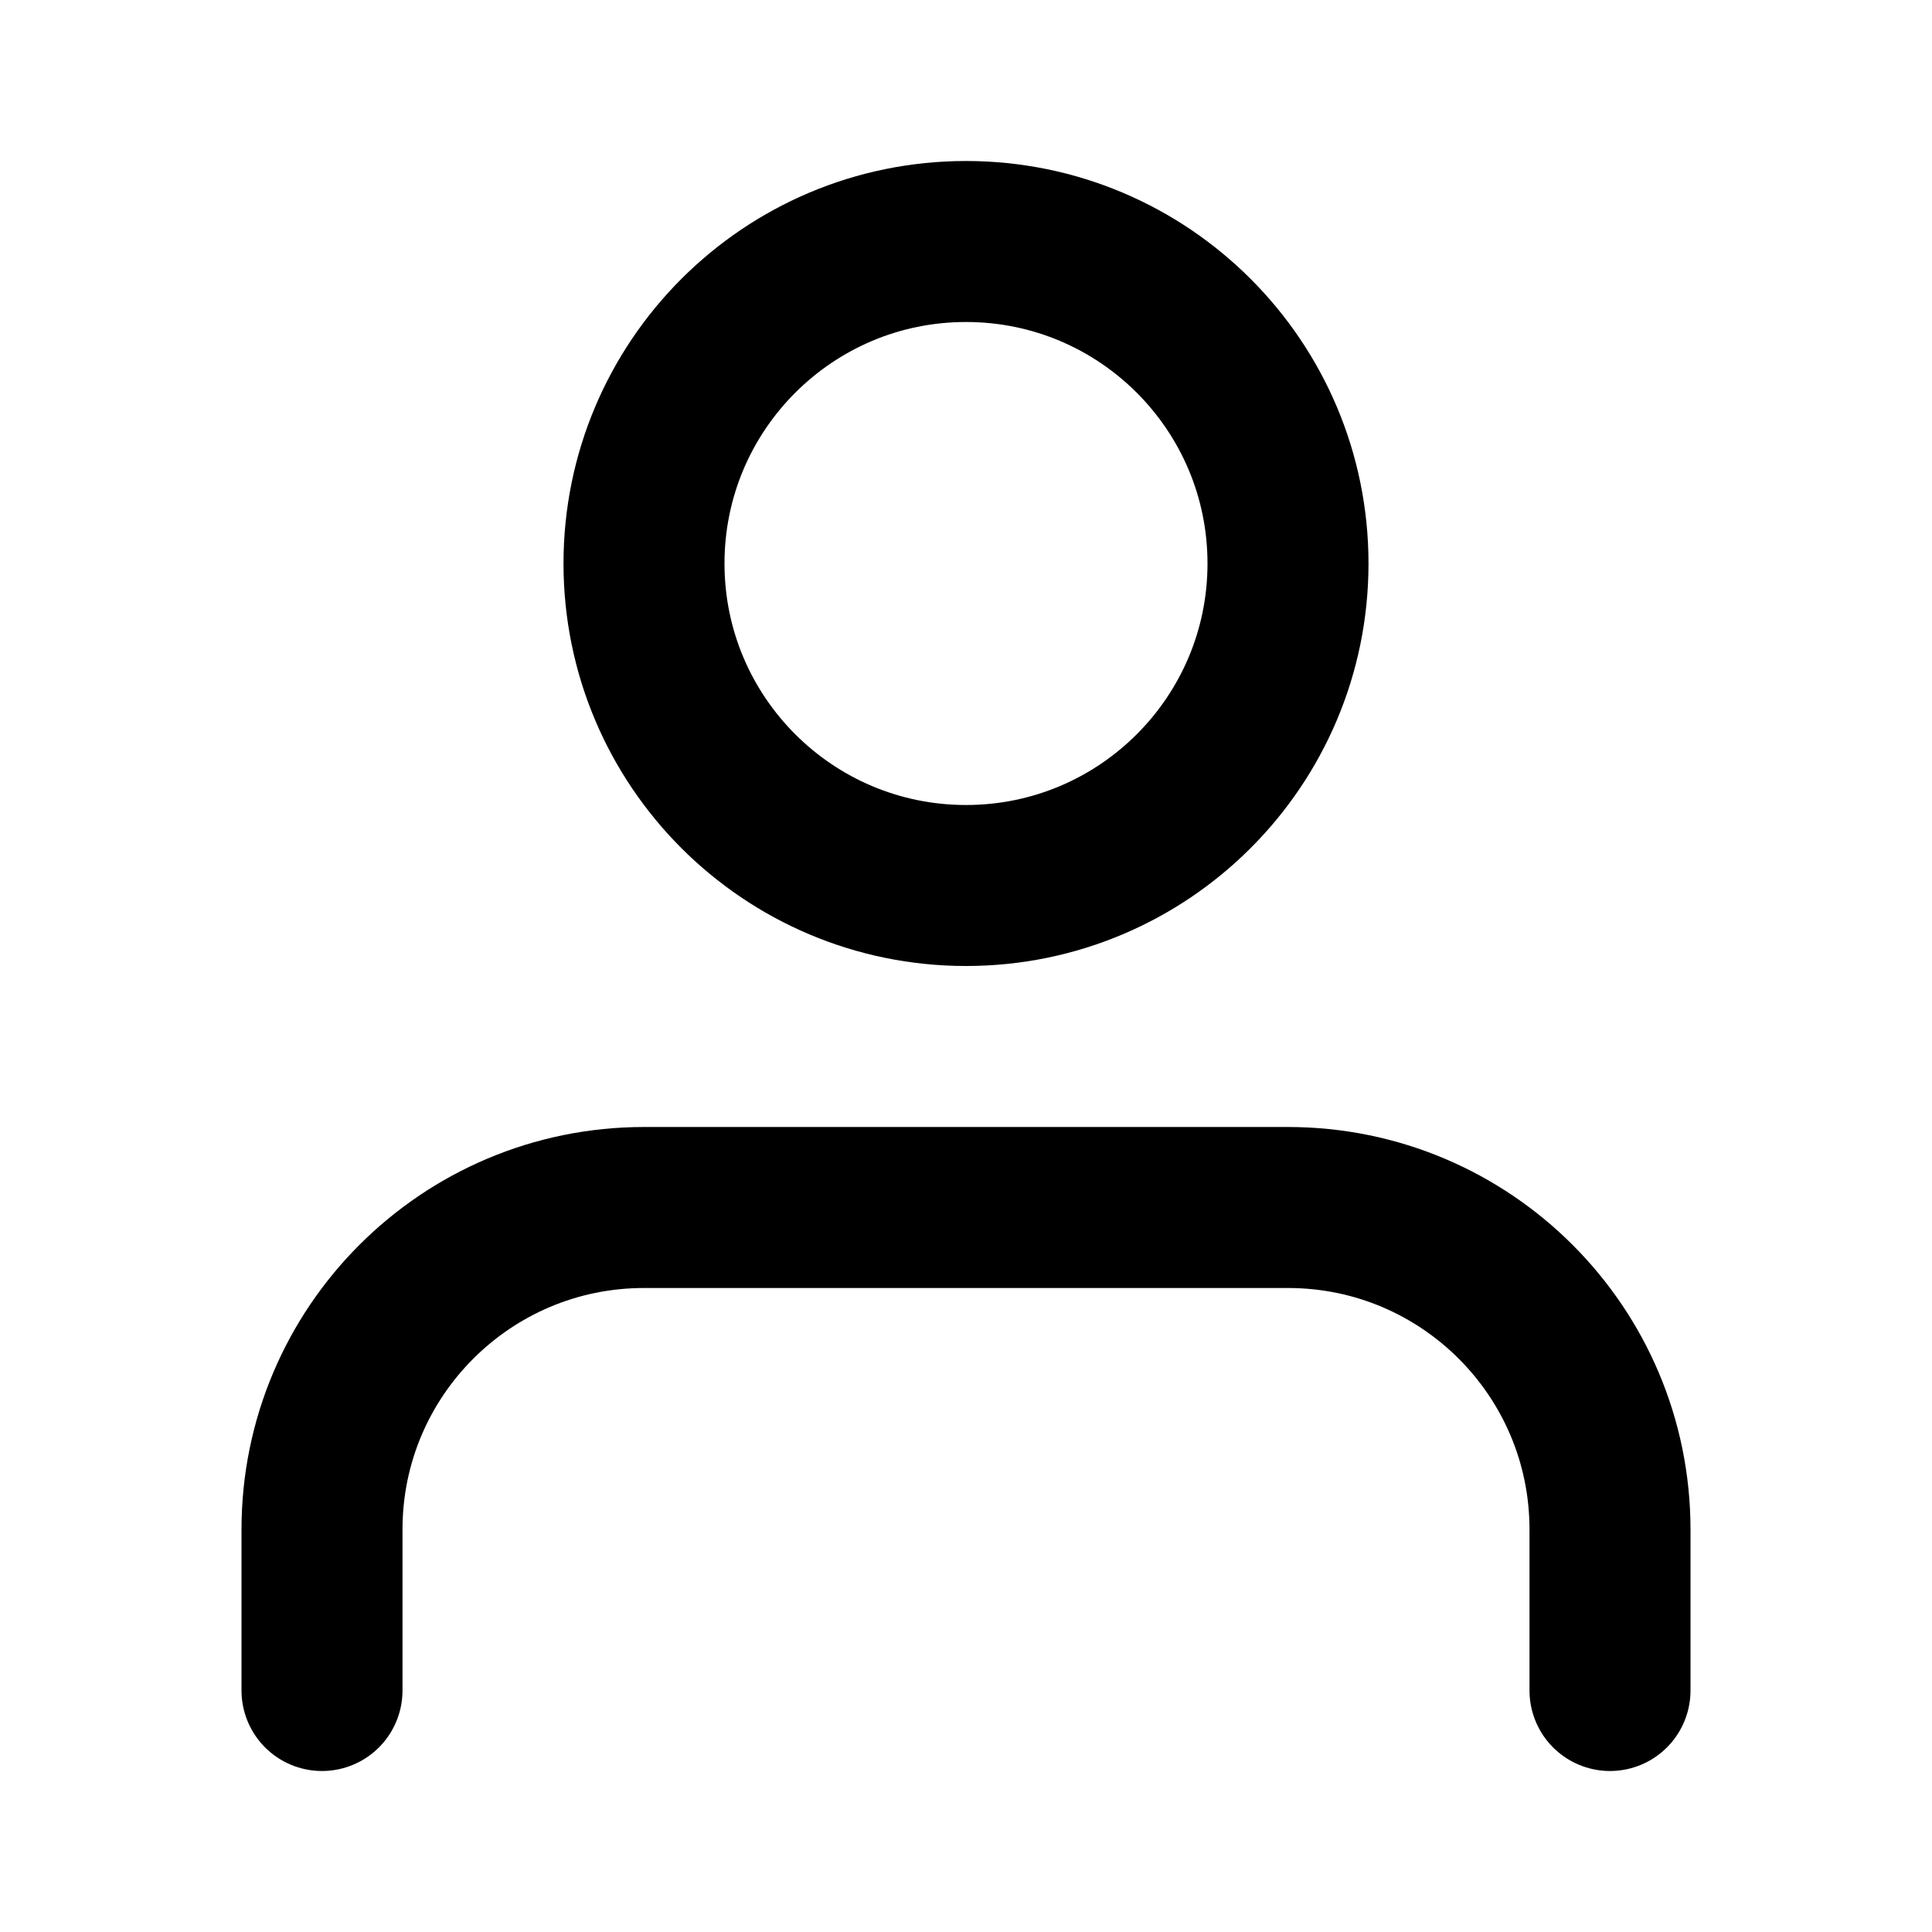
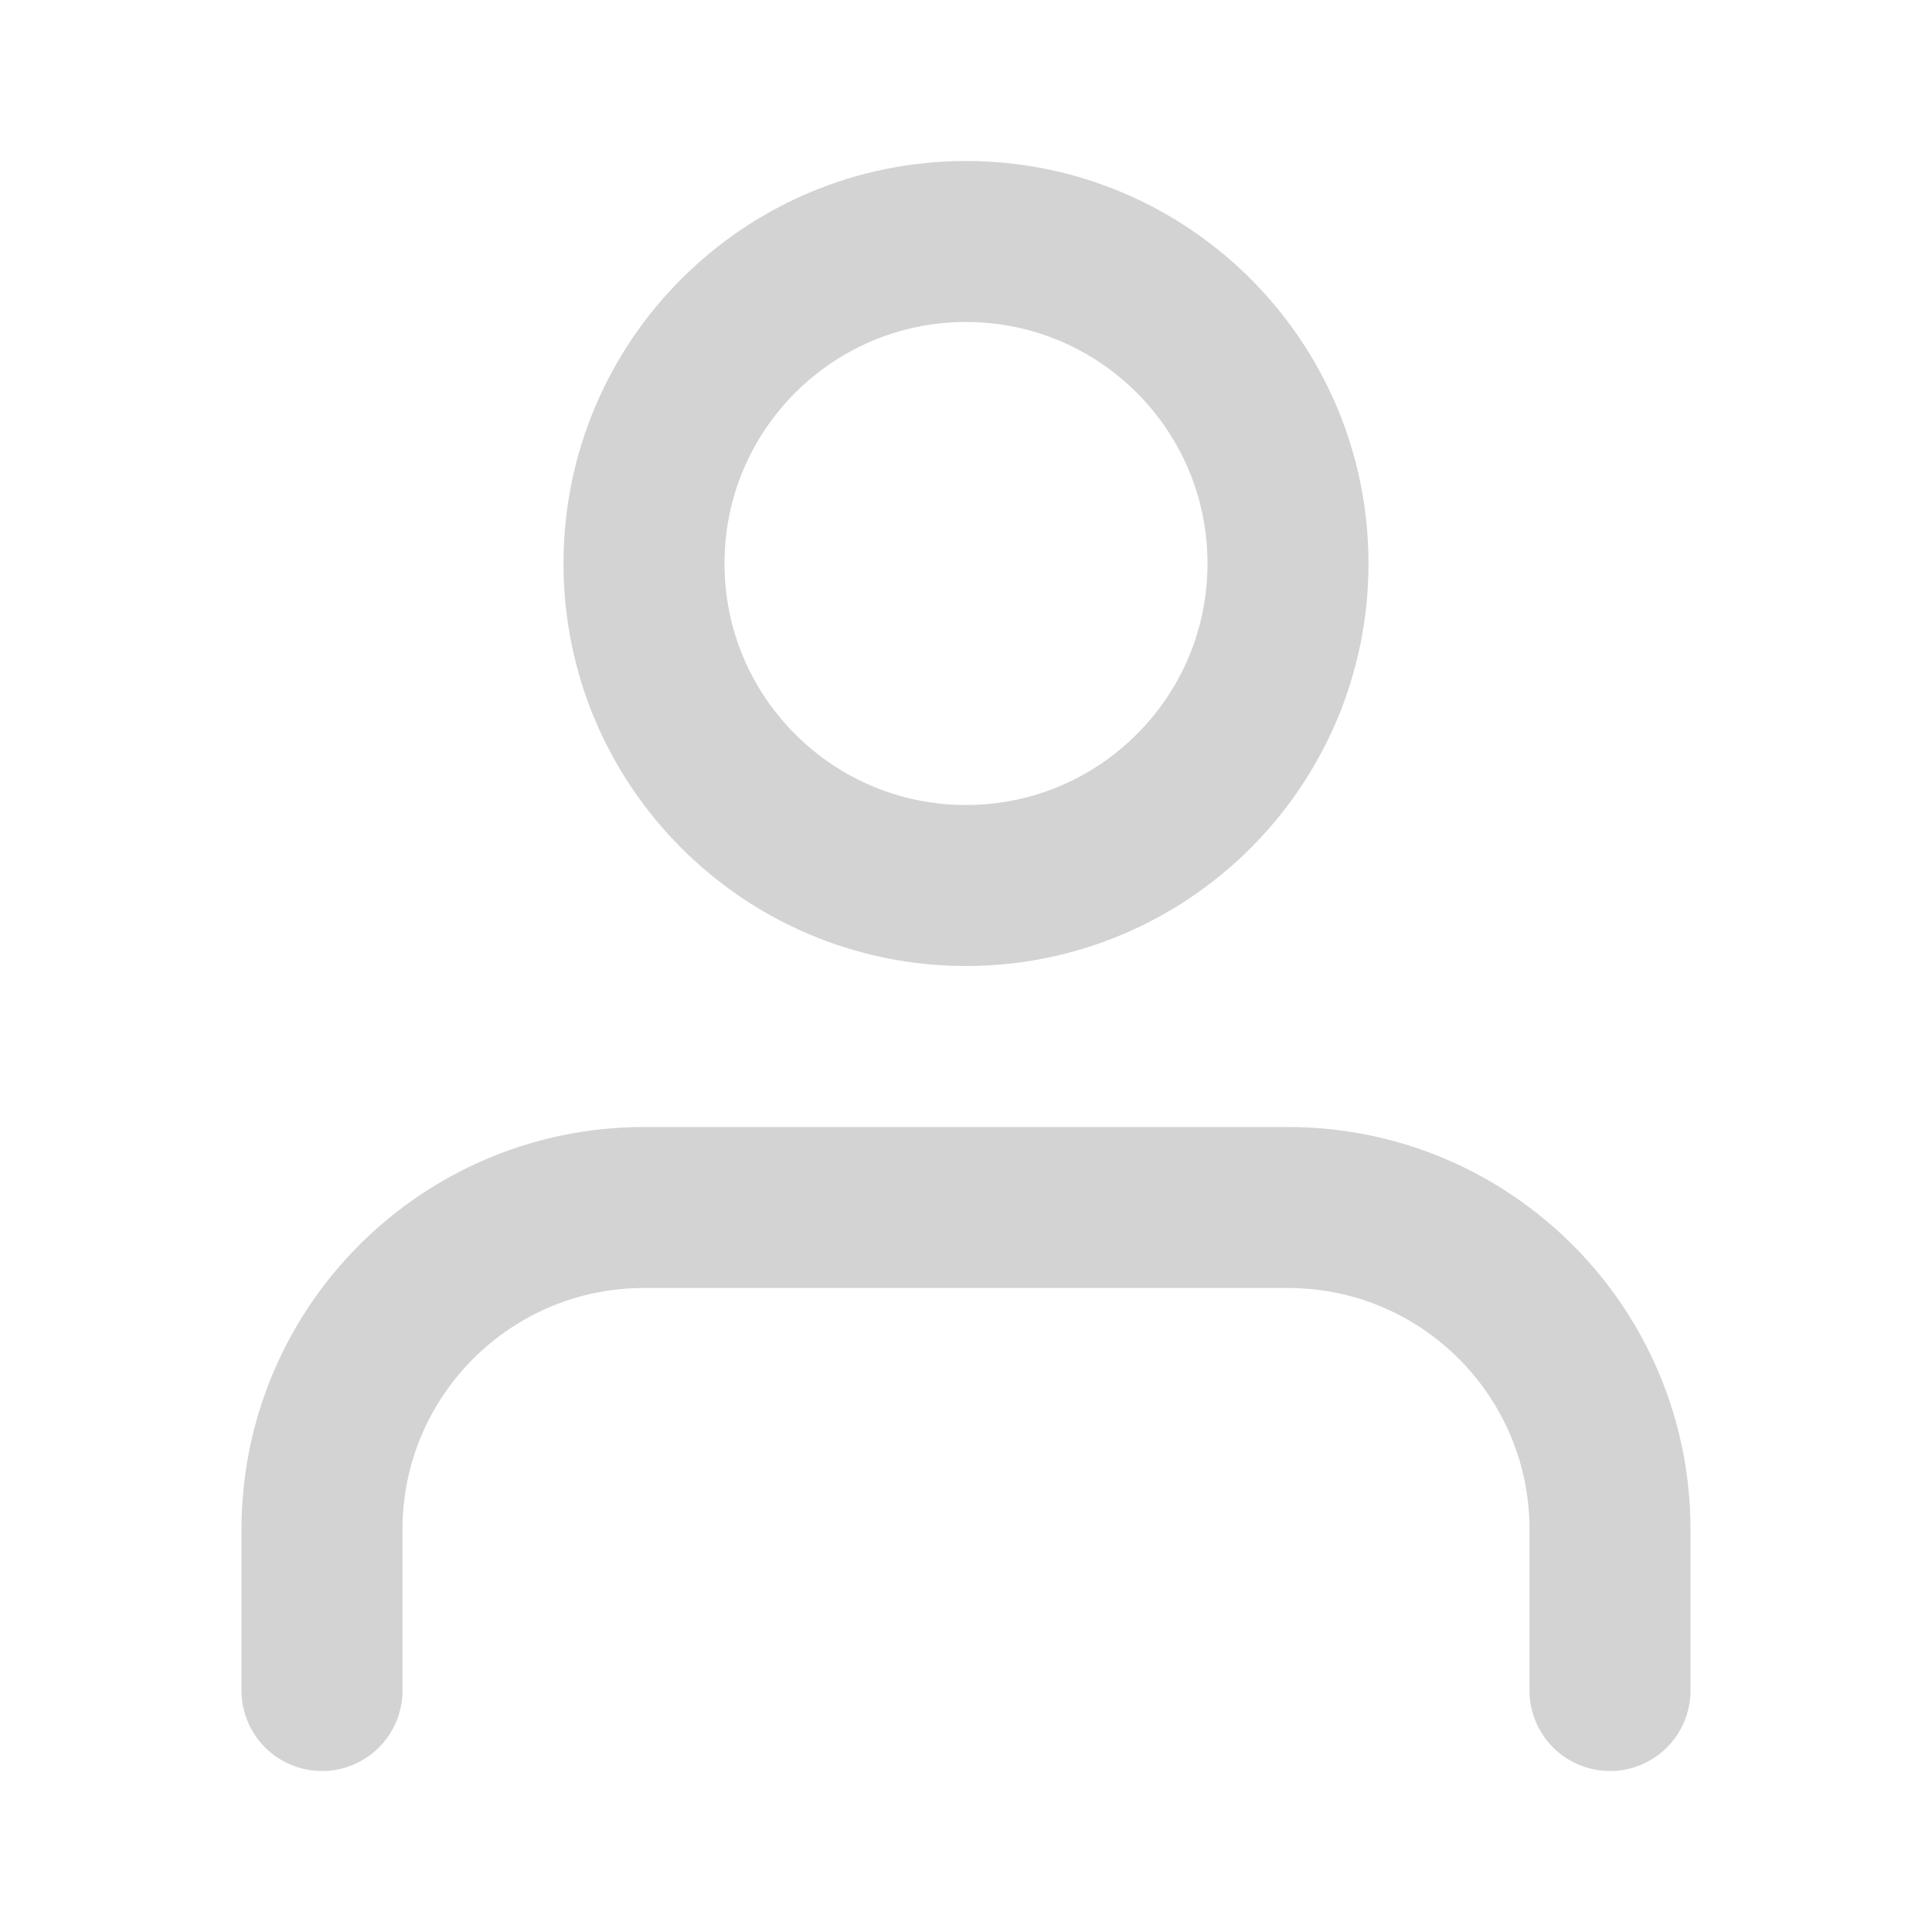
- <svg xmlns="http://www.w3.org/2000/svg" width="24" height="24" viewBox="0 0 24 24" fill="none" stroke="currentColor" stroke-width="2" stroke-linecap="round" stroke-linejoin="round" class="feather feather-user">
+ <svg xmlns="http://www.w3.org/2000/svg" width="24" height="24" viewBox="0 0 24 24" fill="none" stroke="lightGray" stroke-width="2" stroke-linecap="round" stroke-linejoin="round" class="feather feather-user">
  <path d="M20 21v-2a4 4 0 0 0-4-4H8a4 4 0 0 0-4 4v2" />
  <circle cx="12" cy="7" r="4" />
</svg>
